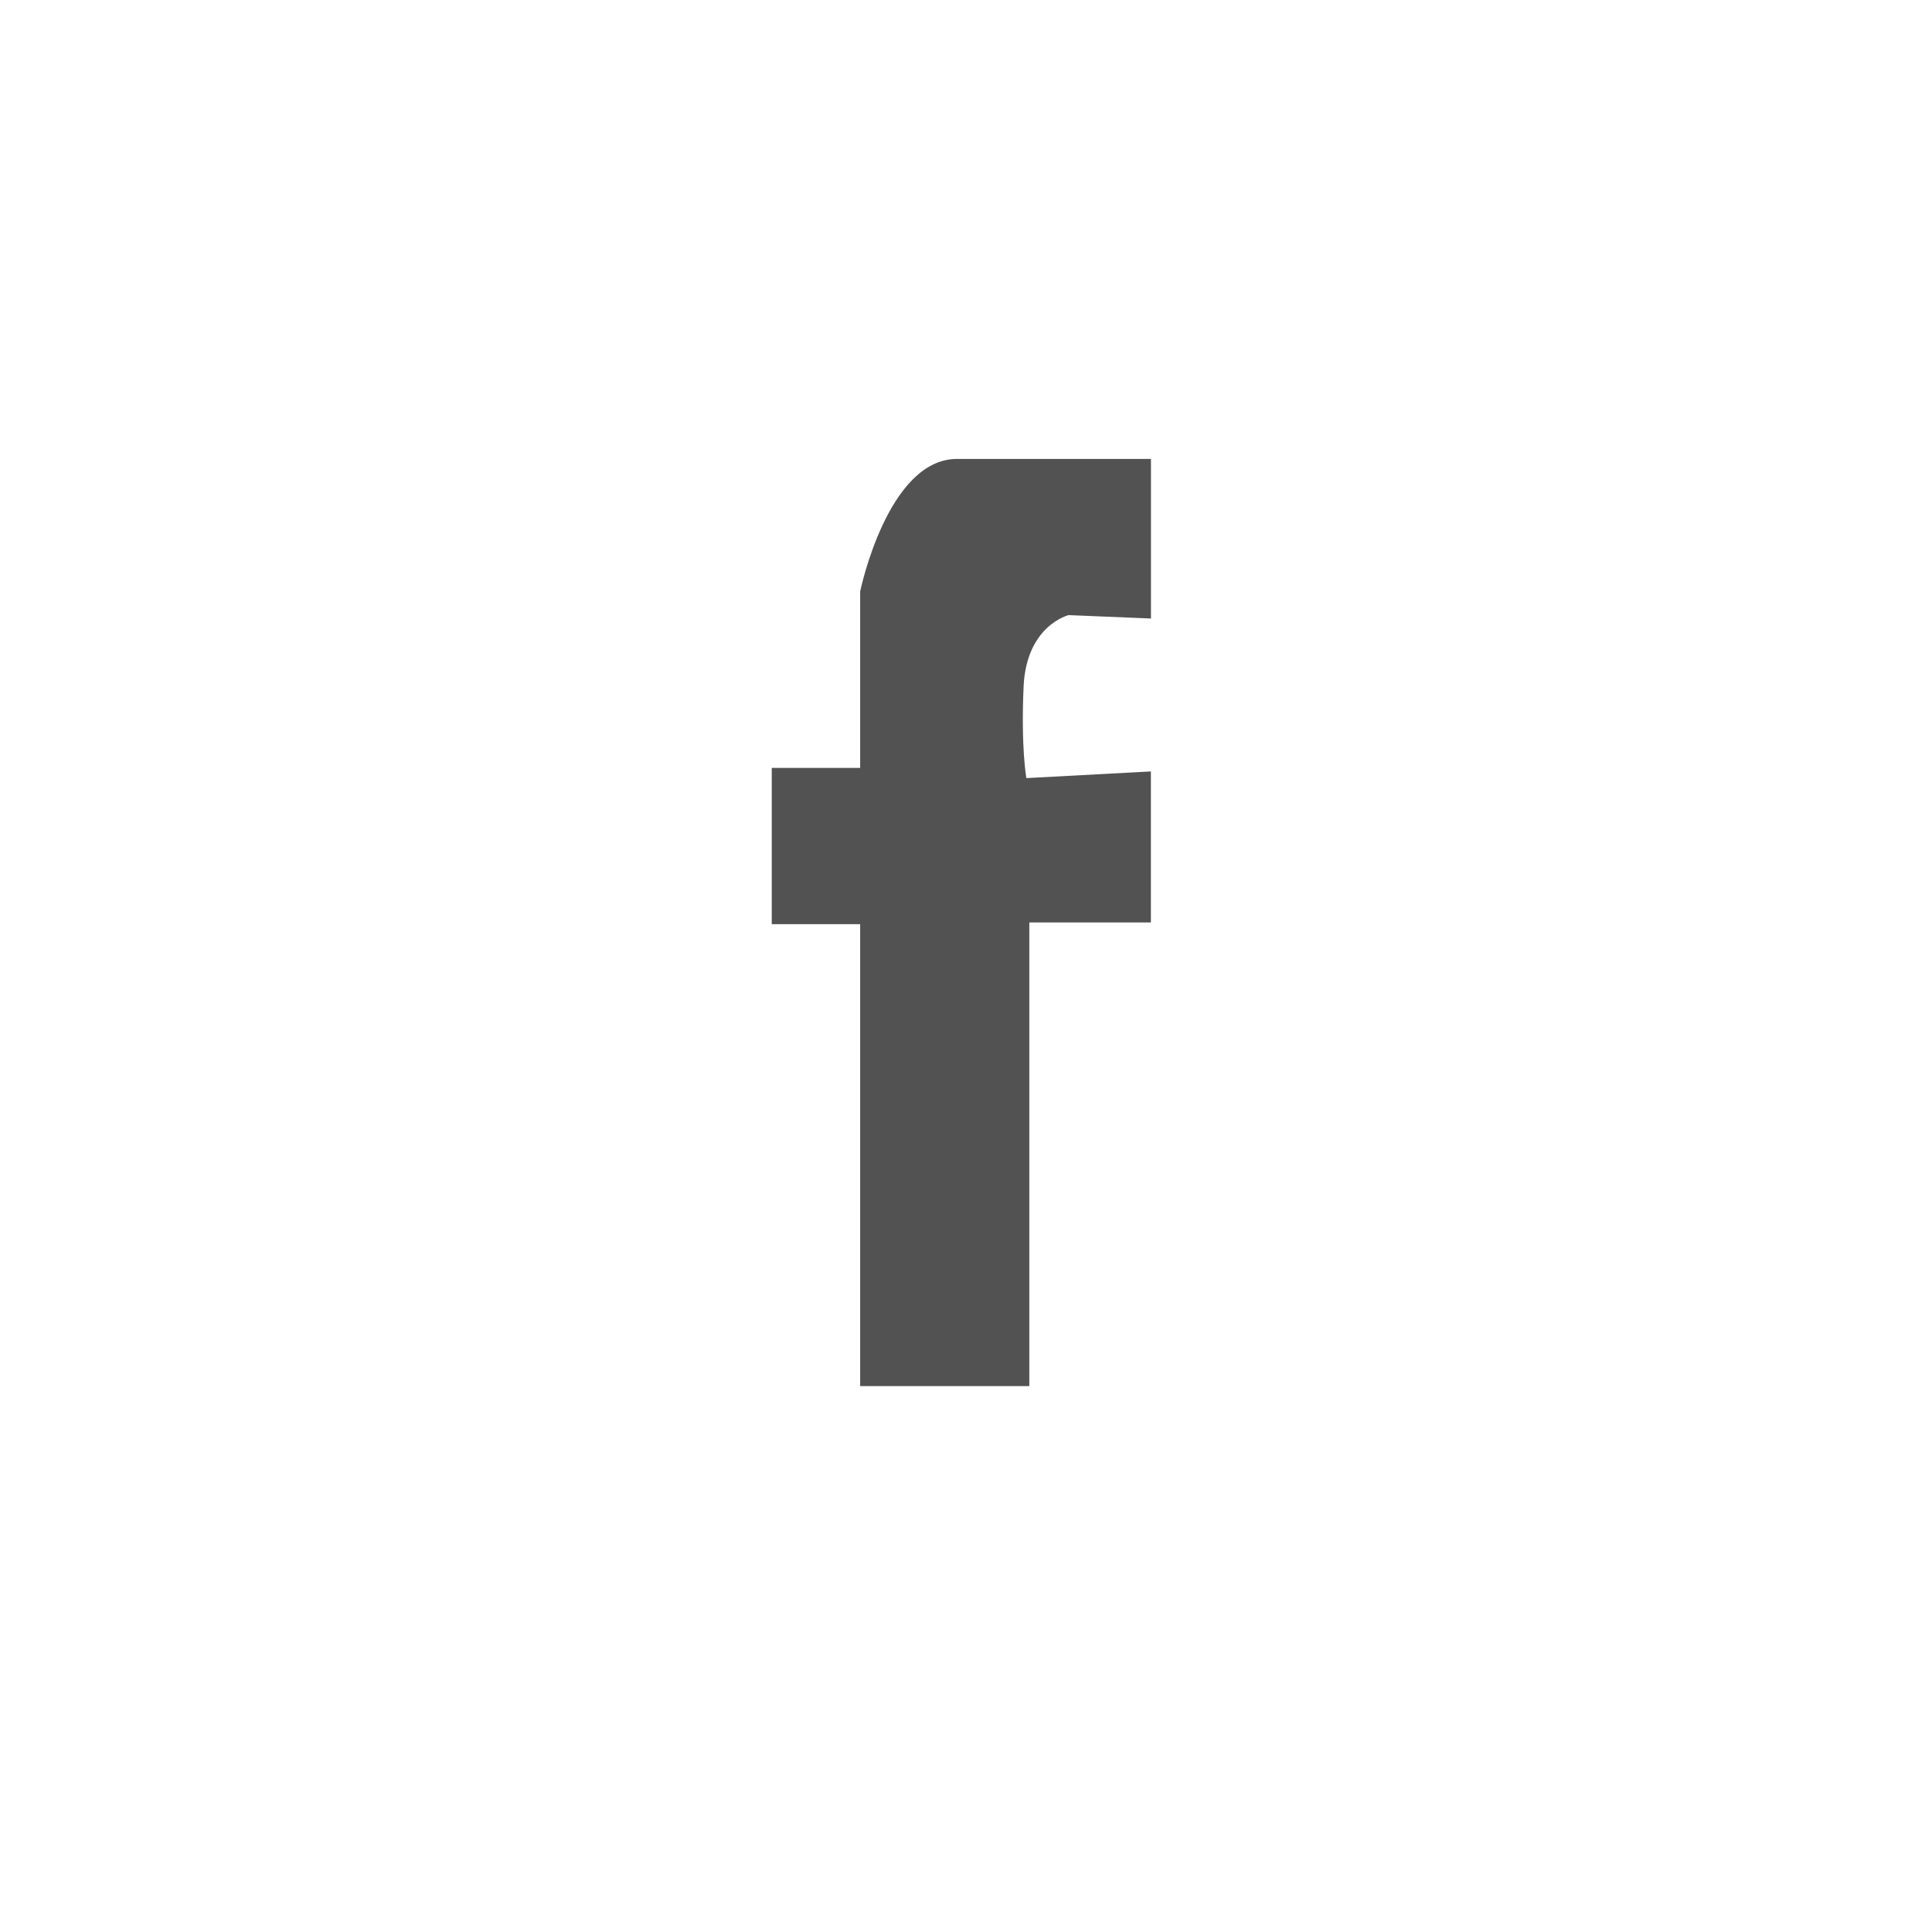
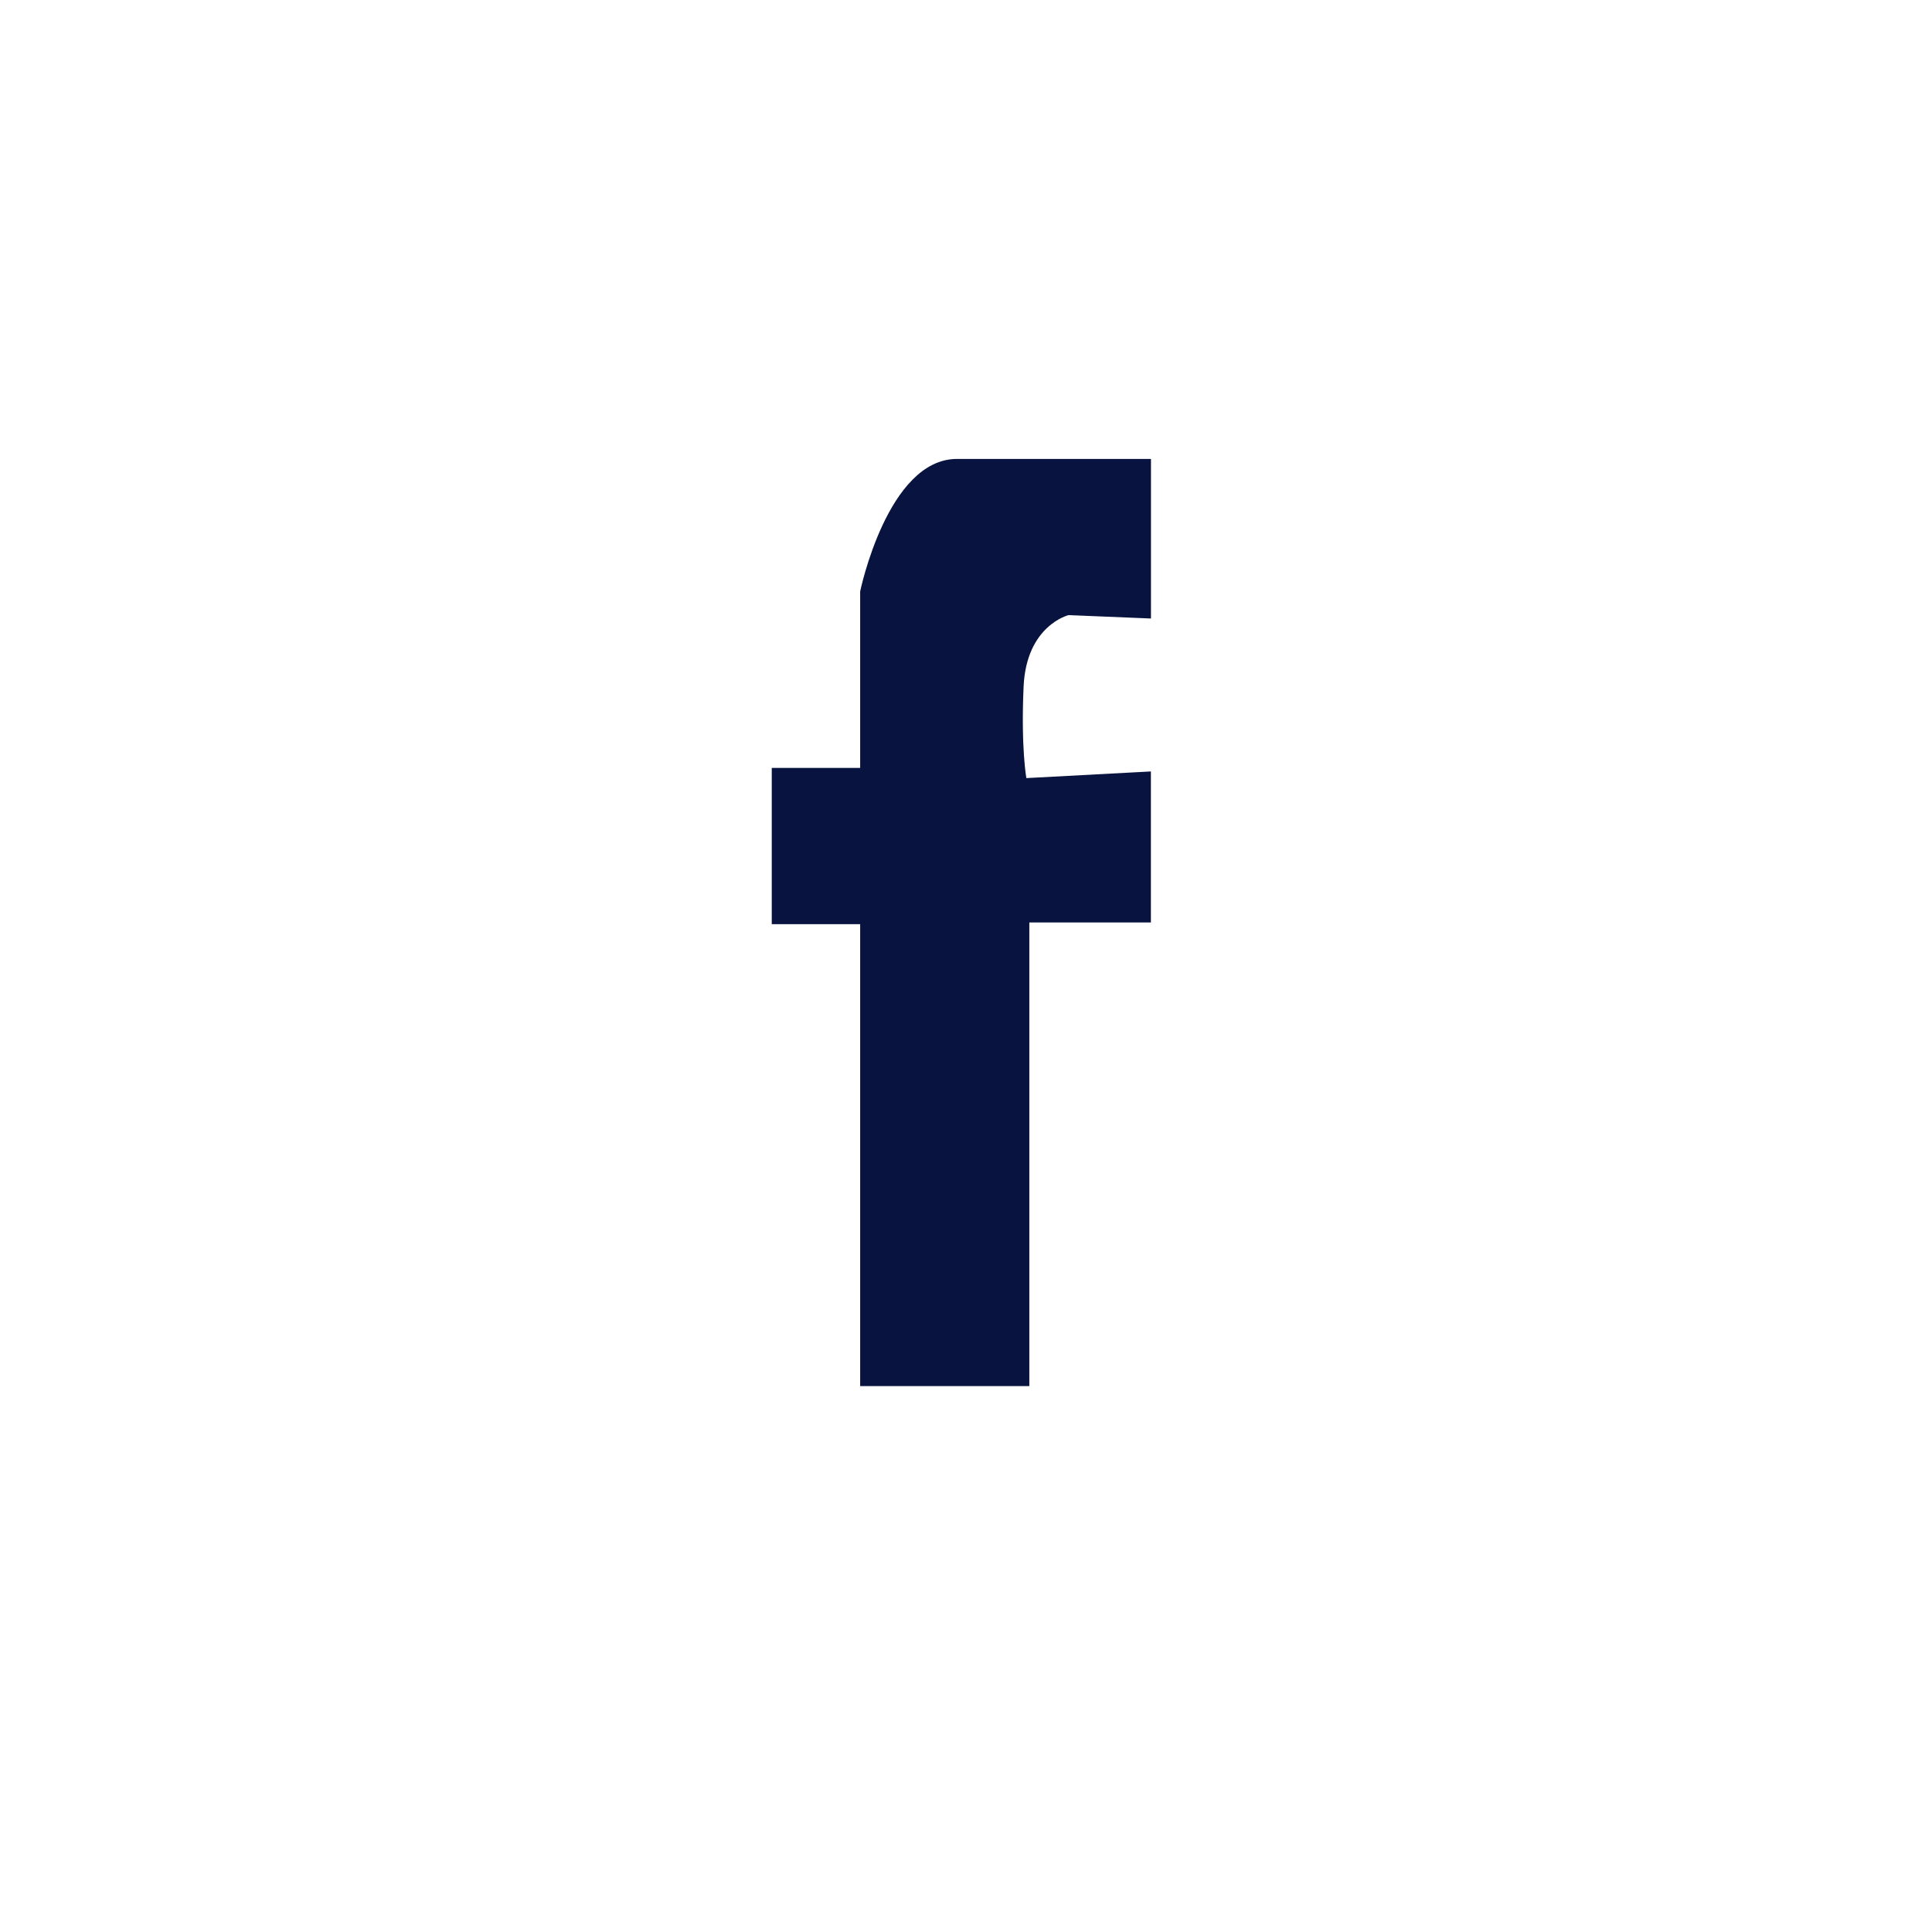
<svg xmlns="http://www.w3.org/2000/svg" version="1.1" id="Calque_1" x="0px" y="0px" width="50px" height="50px" viewBox="0 0 50 50" enable-background="new 0 0 50 50" xml:space="preserve">
-   <path fill="#525252" d="M22.261,35.872V23.917h-2.288v-4.044h2.288v-4.567c0,0,0.708-3.429,2.506-3.429c1.797,0,5.02,0,5.02,0v4.13  l-2.132-0.088c0,0-1.091,0.266-1.164,1.845c-0.072,1.585,0.071,2.373,0.071,2.373l3.223-0.172v3.909h-3.146v11.998L22.261,35.872  L22.261,35.872z" />
+   <path fill="#08133F" d="M22.261,35.872V23.917h-2.288v-4.044h2.288v-4.567c0,0,0.708-3.429,2.506-3.429c1.797,0,5.02,0,5.02,0v4.13  l-2.133-0.088c0,0-1.09,0.266-1.163,1.845c-0.072,1.585,0.071,2.373,0.071,2.373l3.223-0.172v3.909h-3.146v11.998H22.261  L22.261,35.872z" />
</svg>
